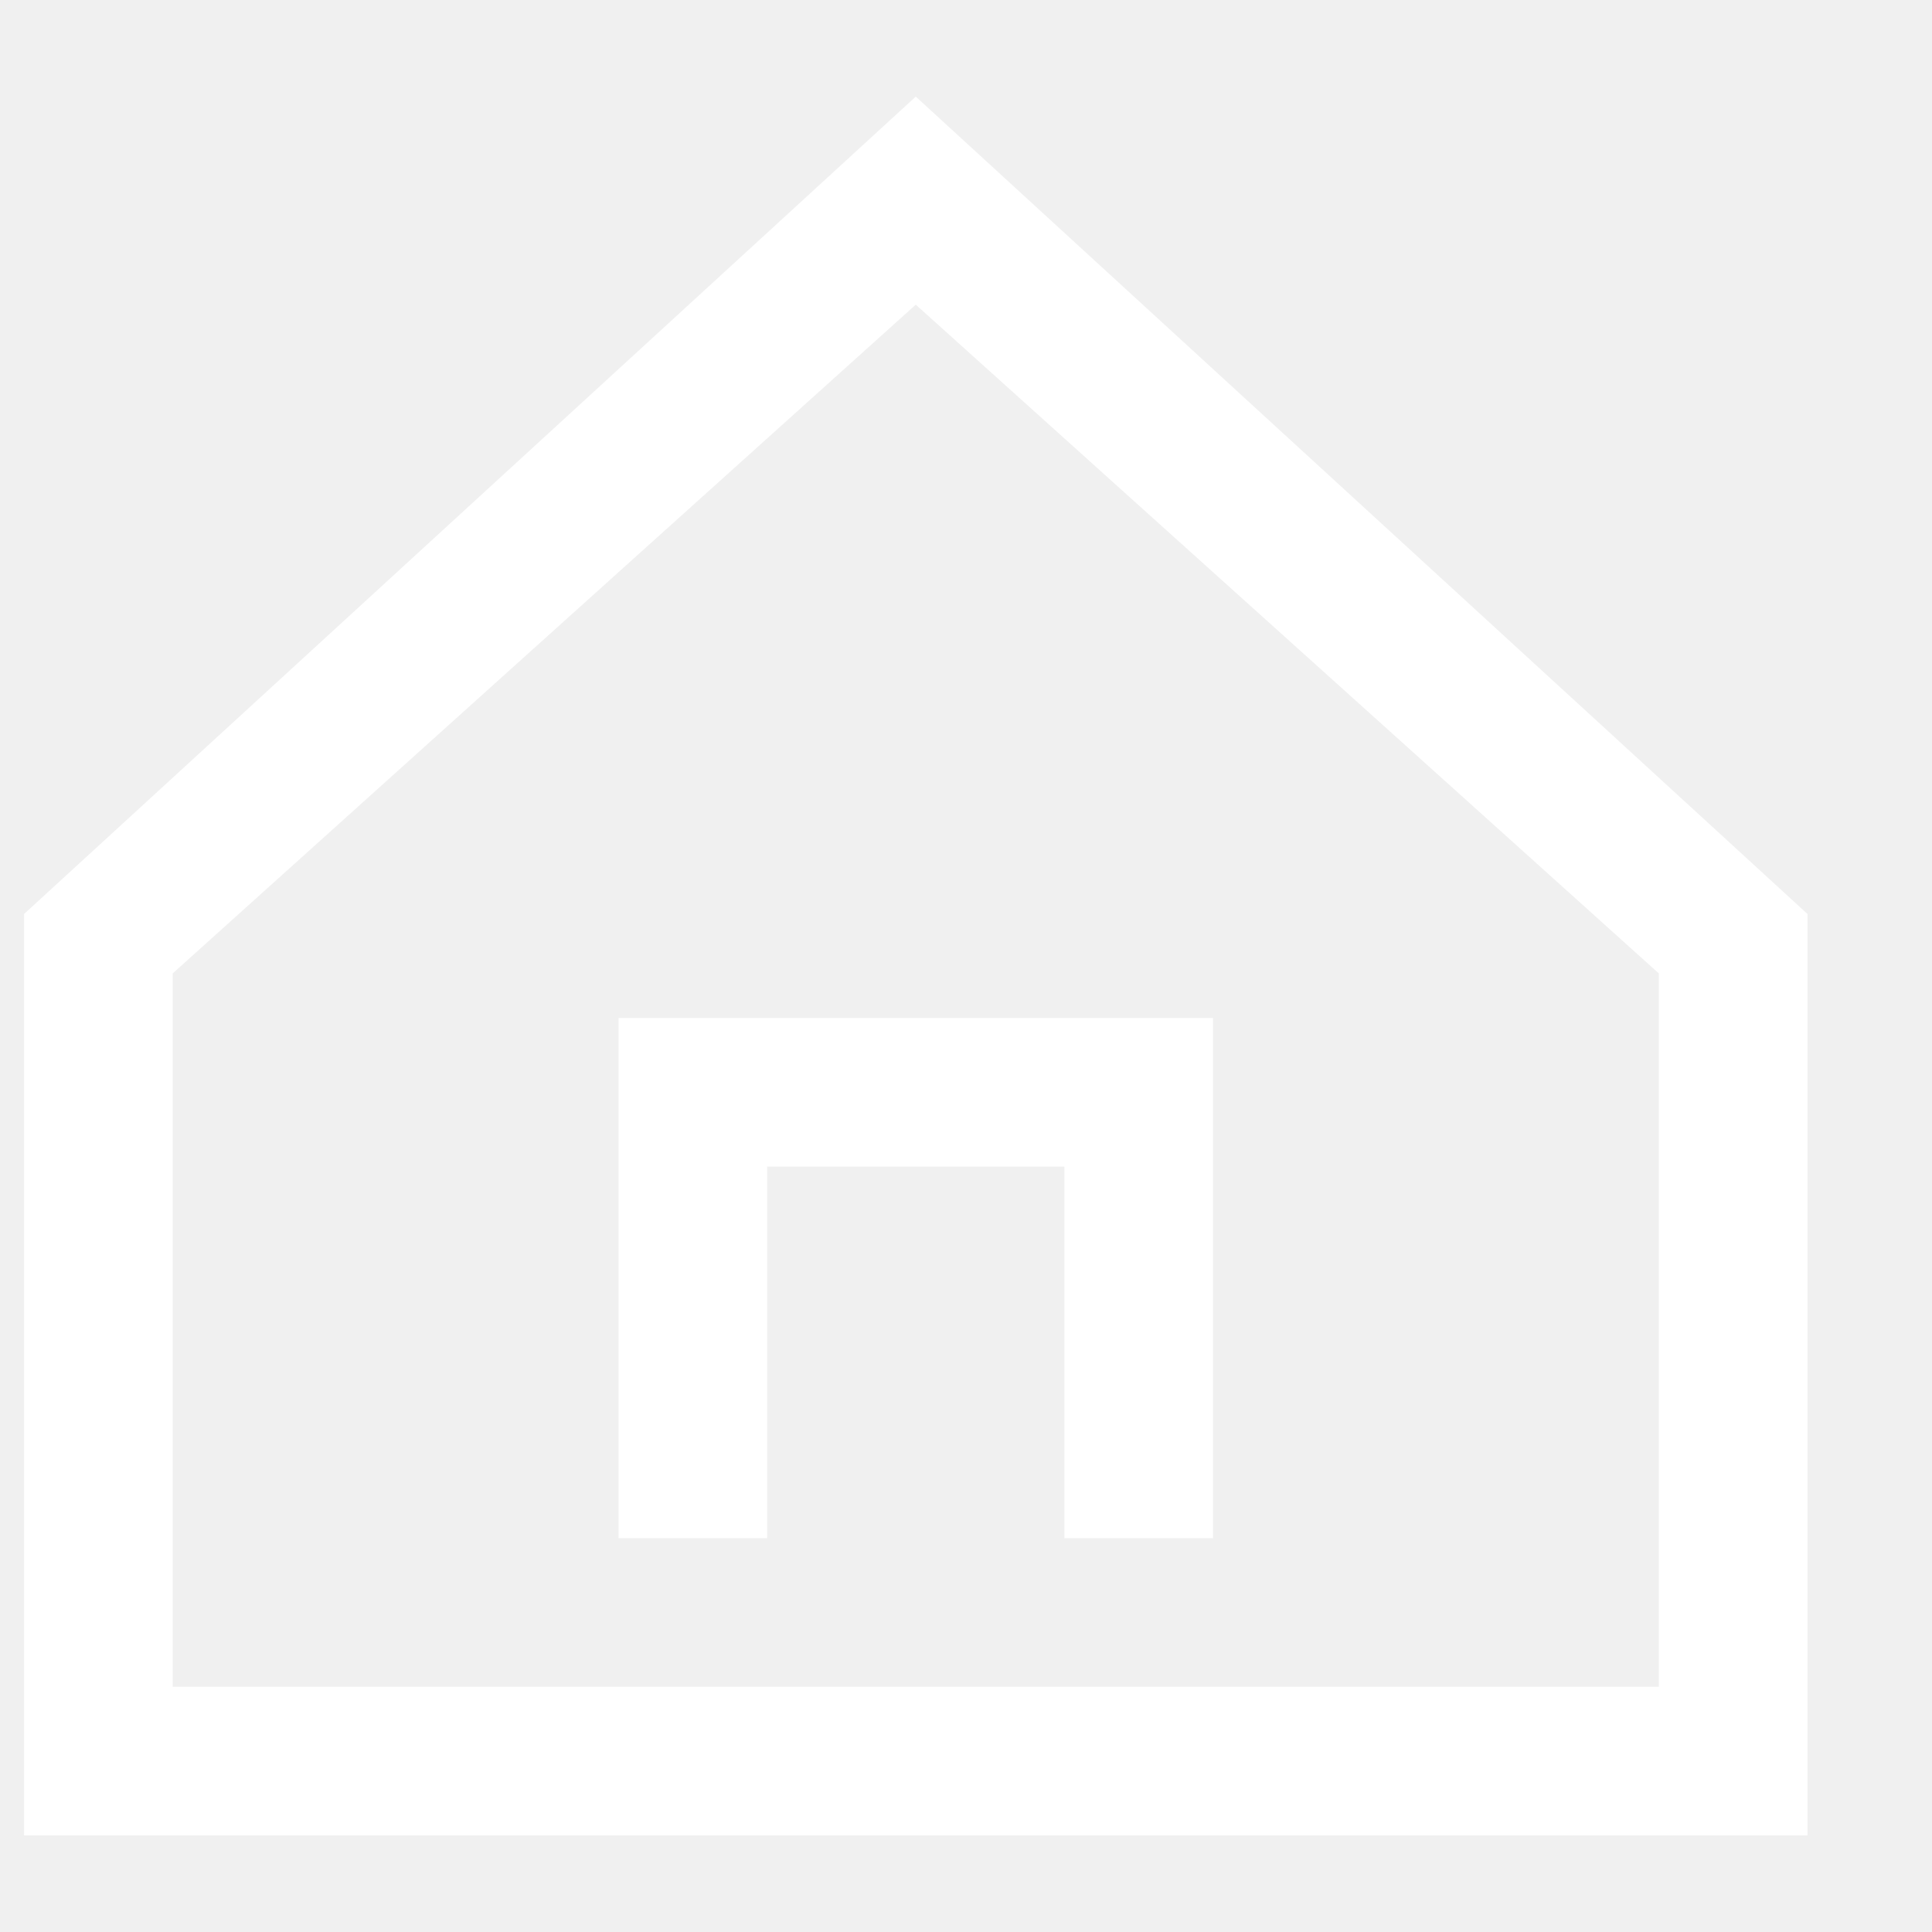
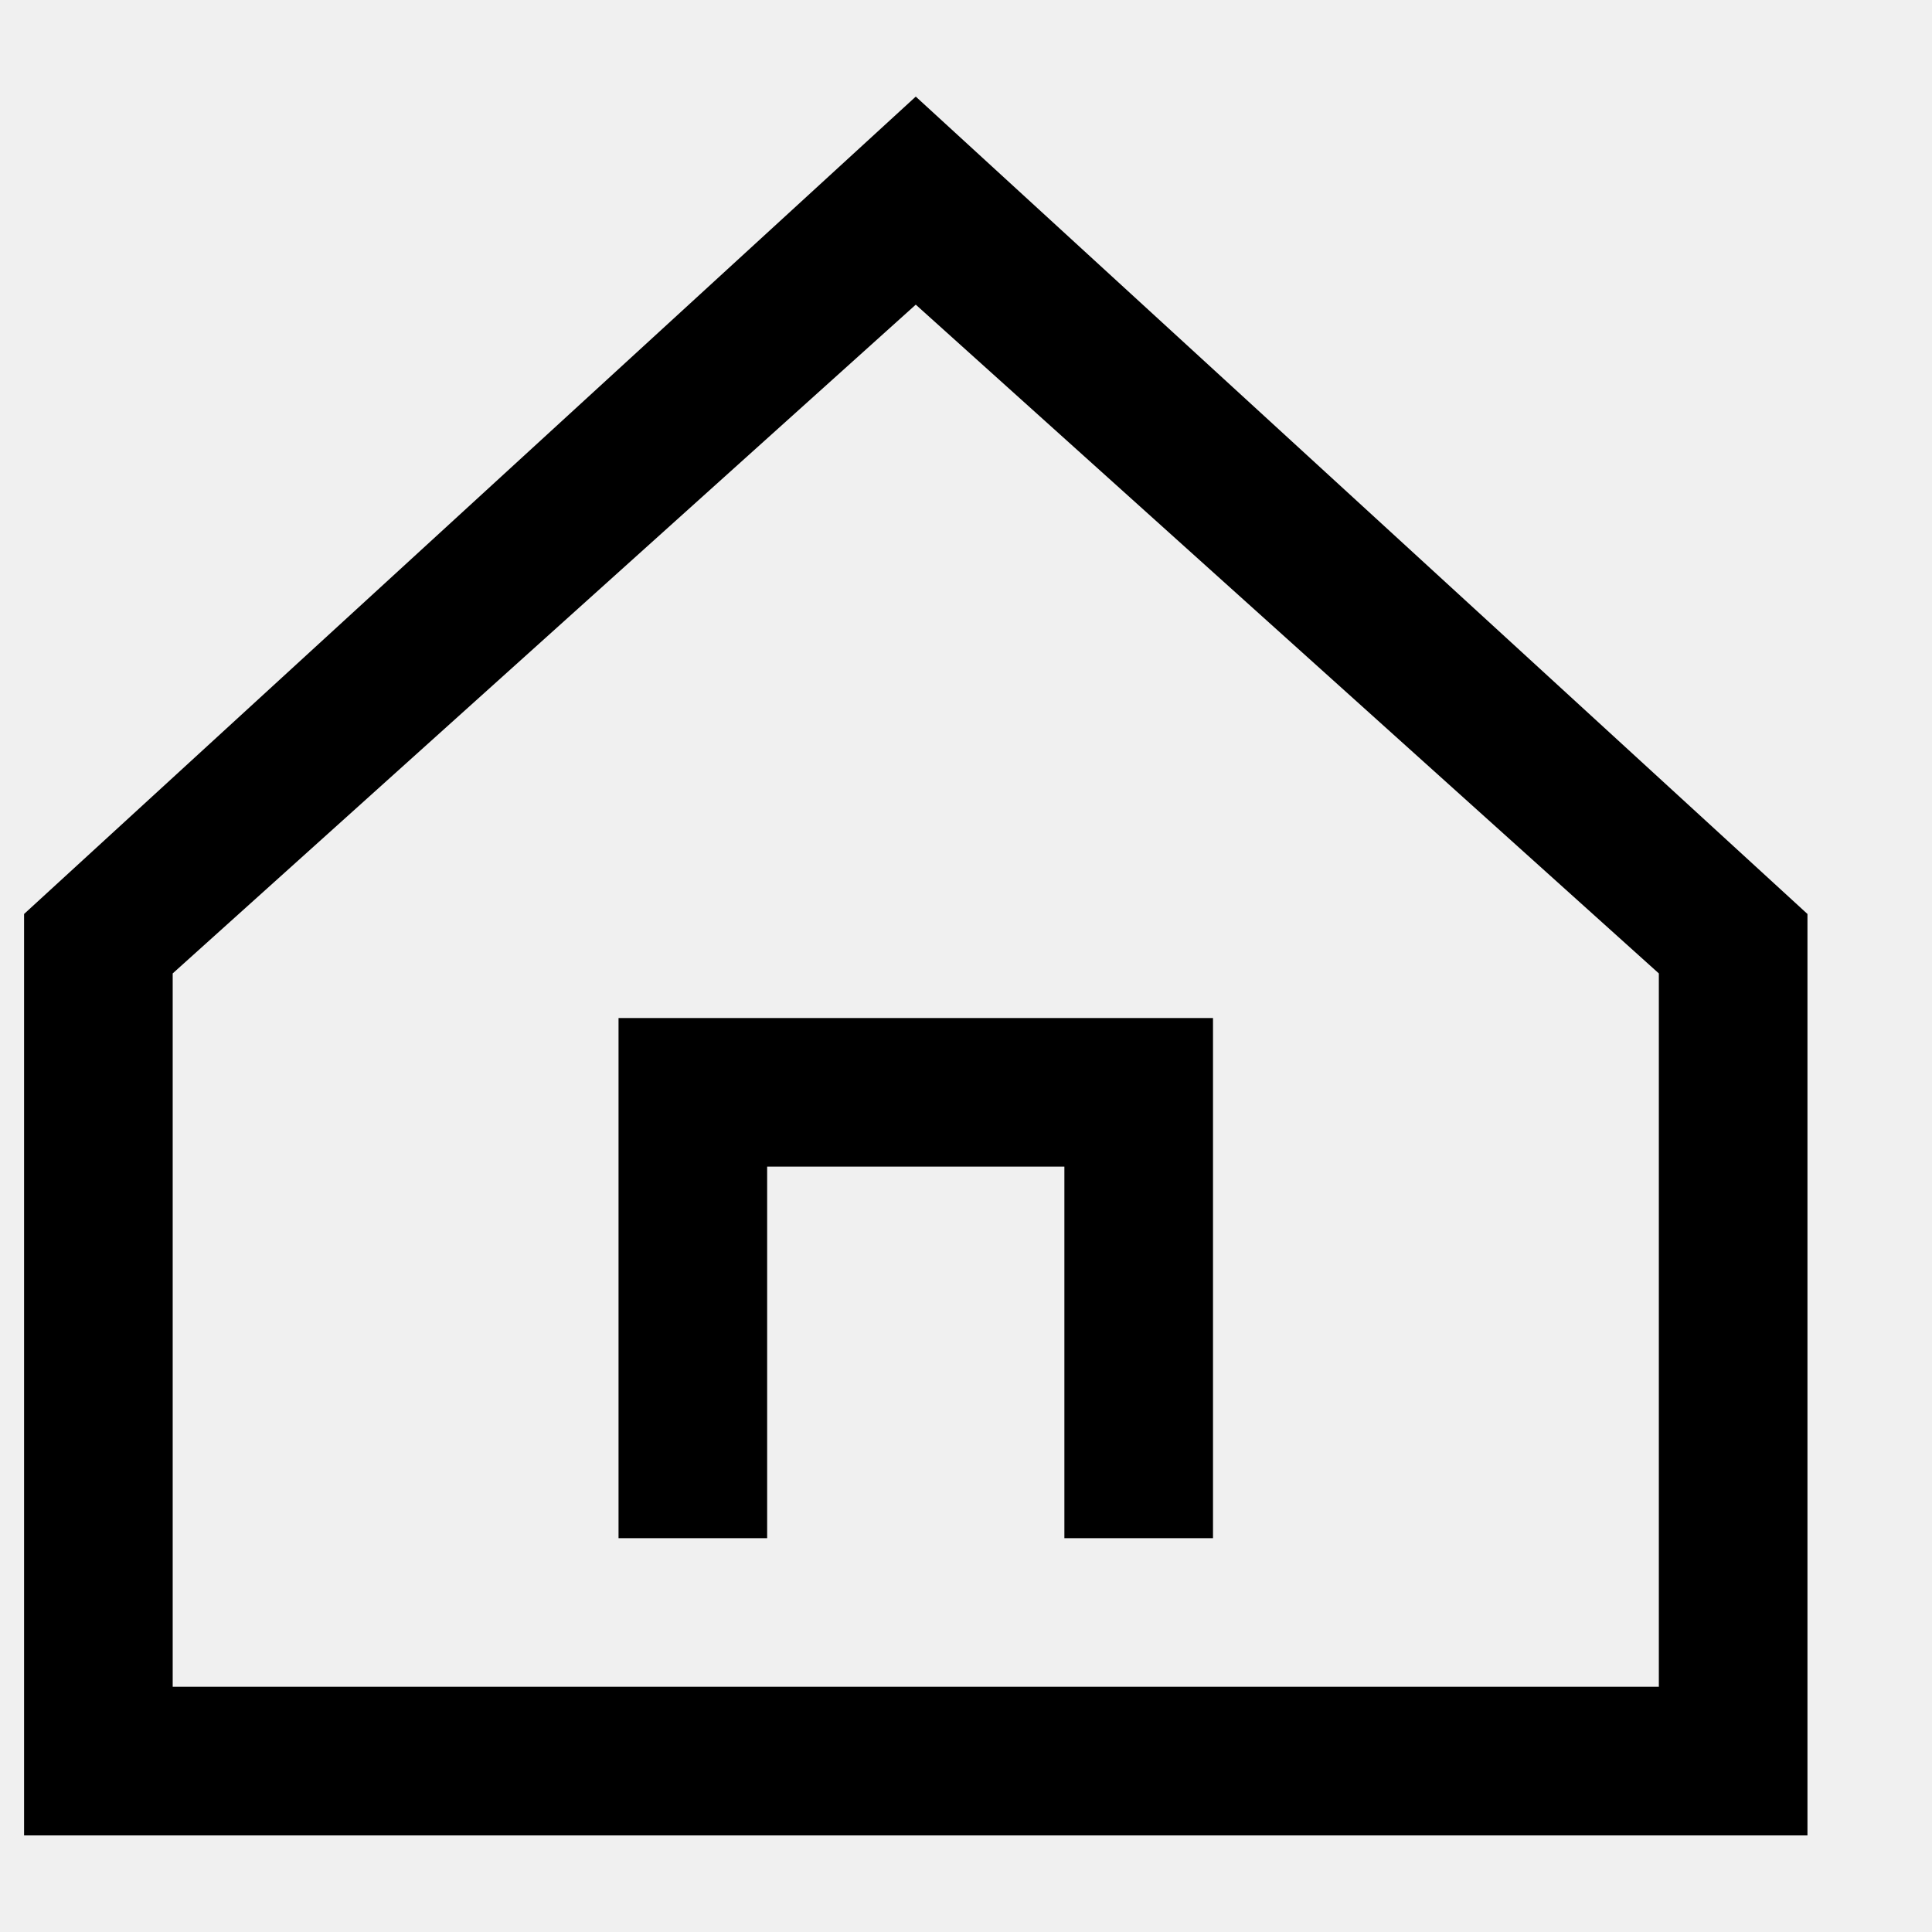
<svg xmlns="http://www.w3.org/2000/svg" width="13" height="13" viewBox="0 0 13 13" fill="none">
-   <path fill-rule="evenodd" clip-rule="evenodd" d="M0.162 6.15L6.162 0.65L12.162 6.15V12.35H0.162V6.15ZM1.162 6.55V11.35H11.162V6.55L6.162 2.05L1.162 6.55ZM5.162 10.35H4.162V6.85H8.162V10.35H7.162V7.85H5.162V10.35Z" fill="white" />
+   <path fill-rule="evenodd" clip-rule="evenodd" d="M0.162 6.15L6.162 0.65L12.162 6.15V12.35H0.162V6.15ZM1.162 6.55V11.35H11.162V6.55L6.162 2.05L1.162 6.55ZM5.162 10.35H4.162V6.85H8.162V10.35H7.162V7.85H5.162V10.35Z" fill="black" />
</svg>
